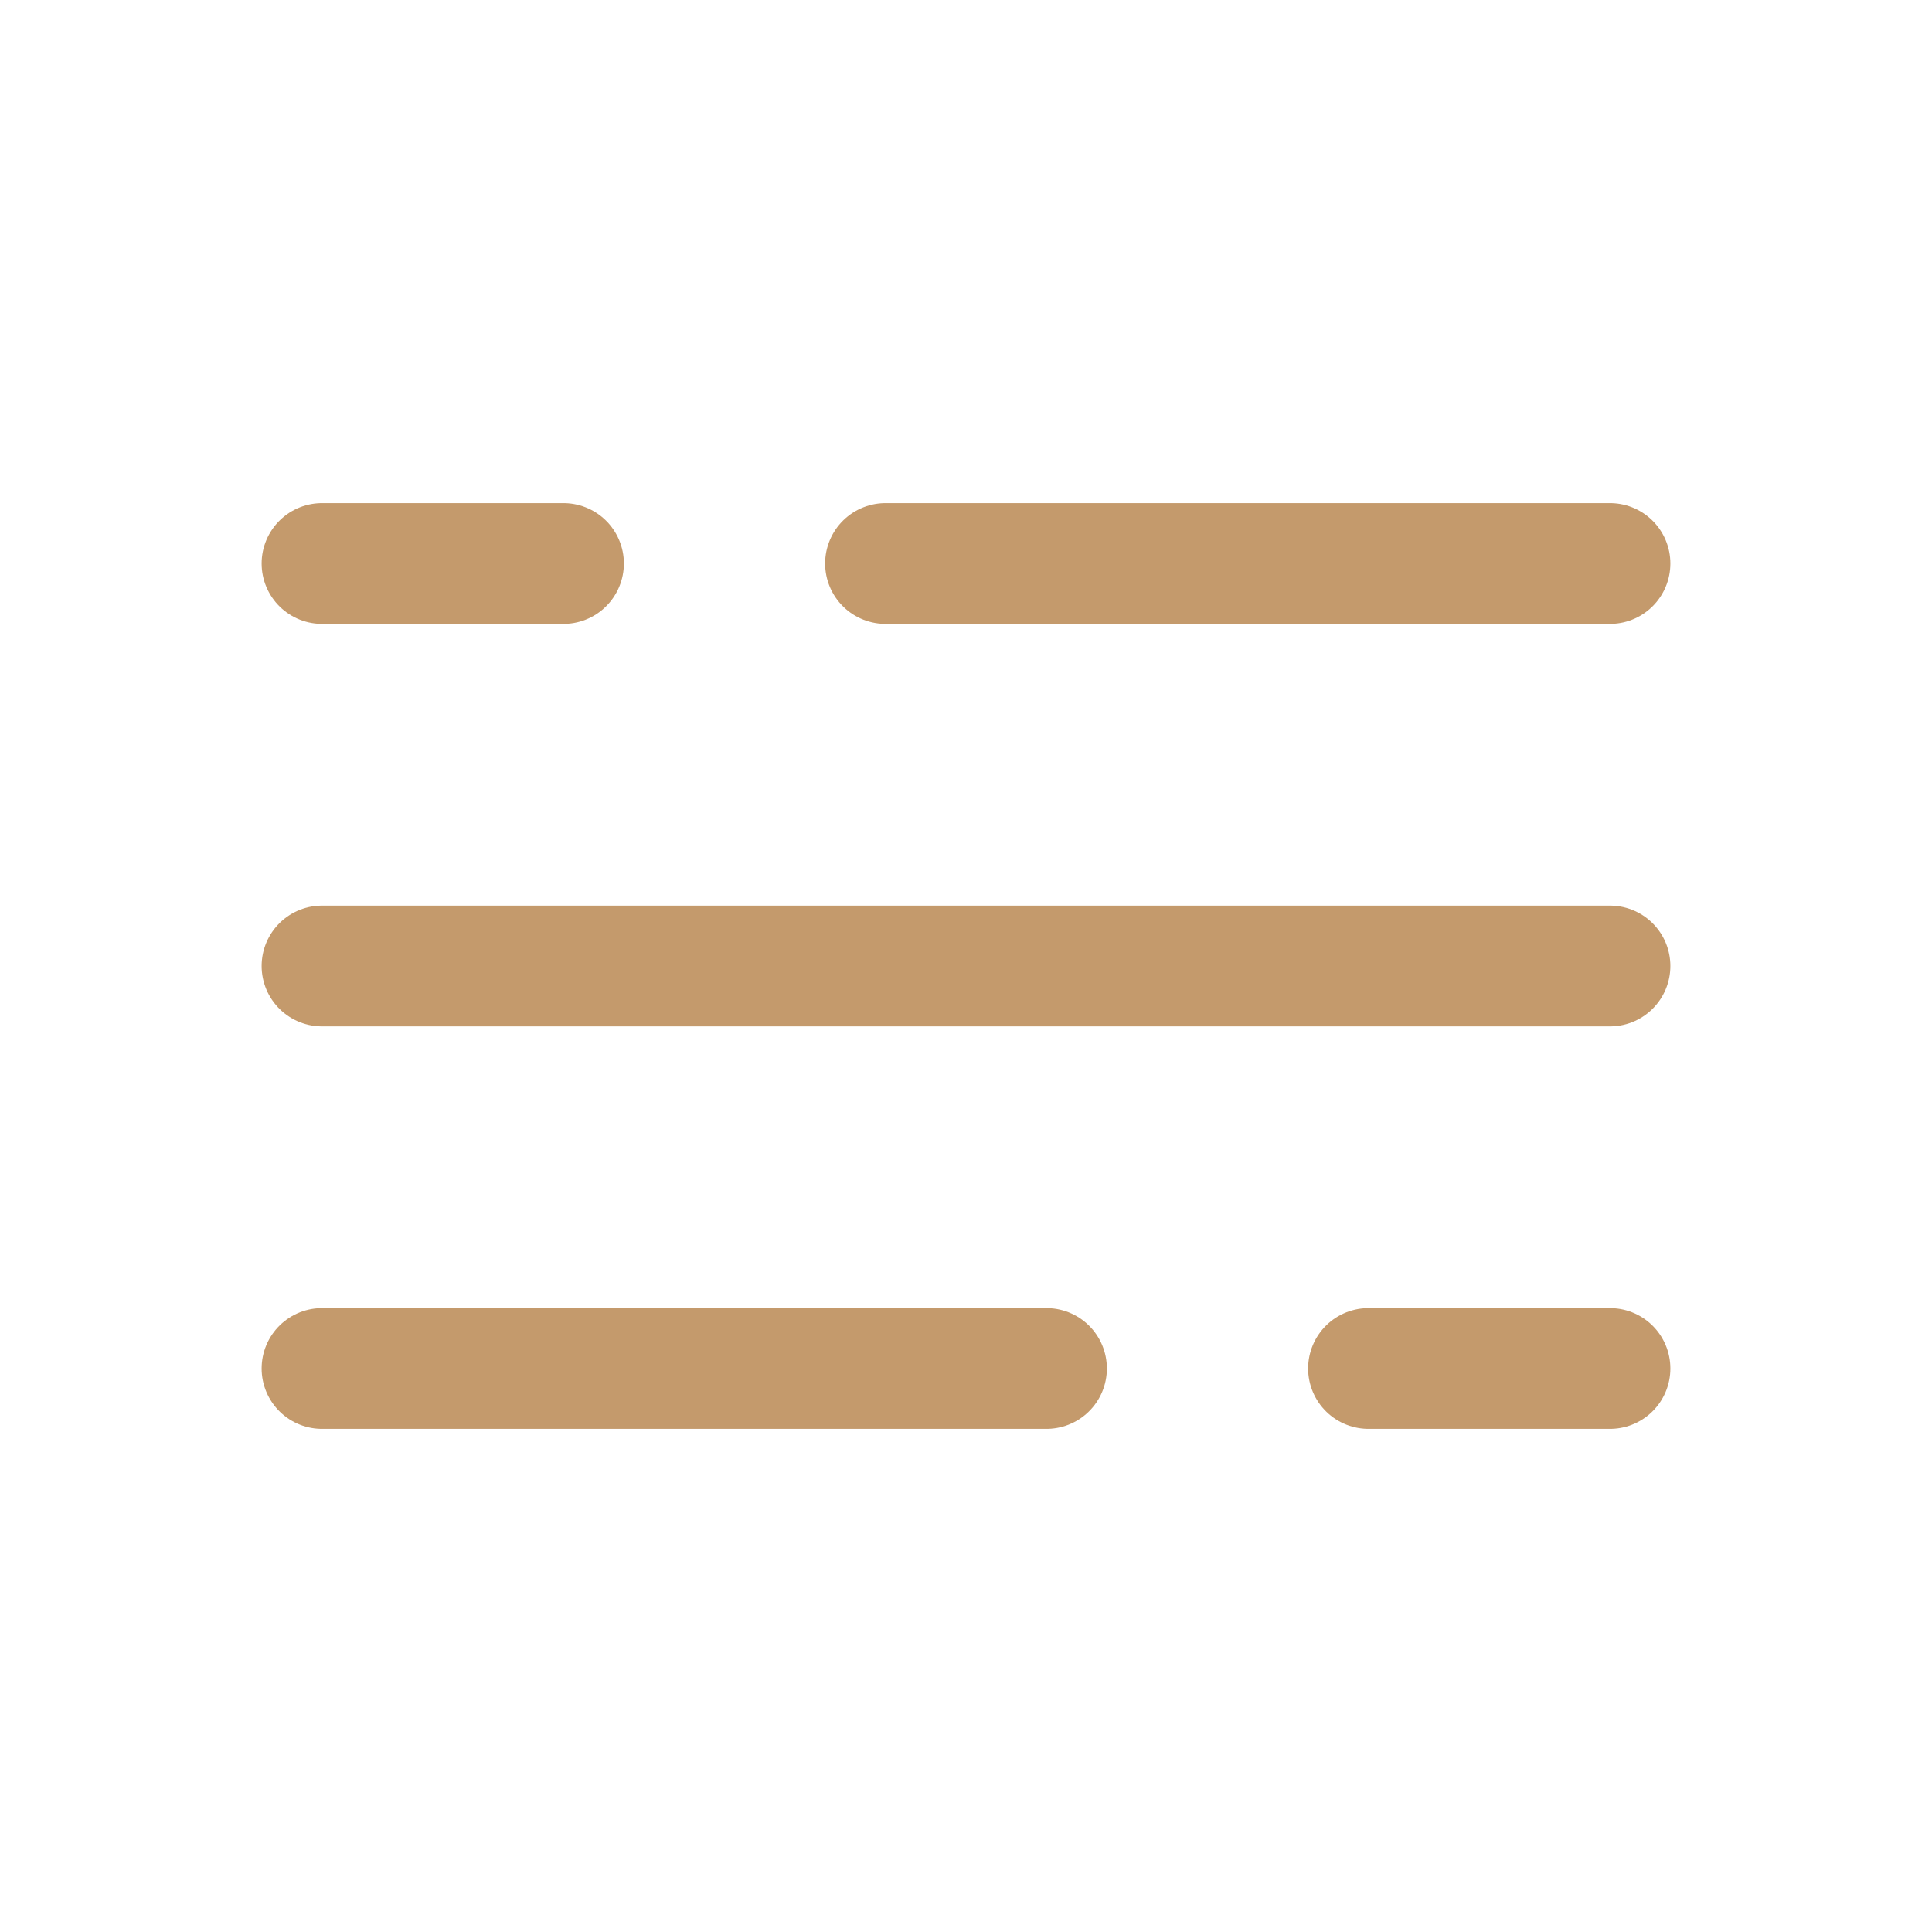
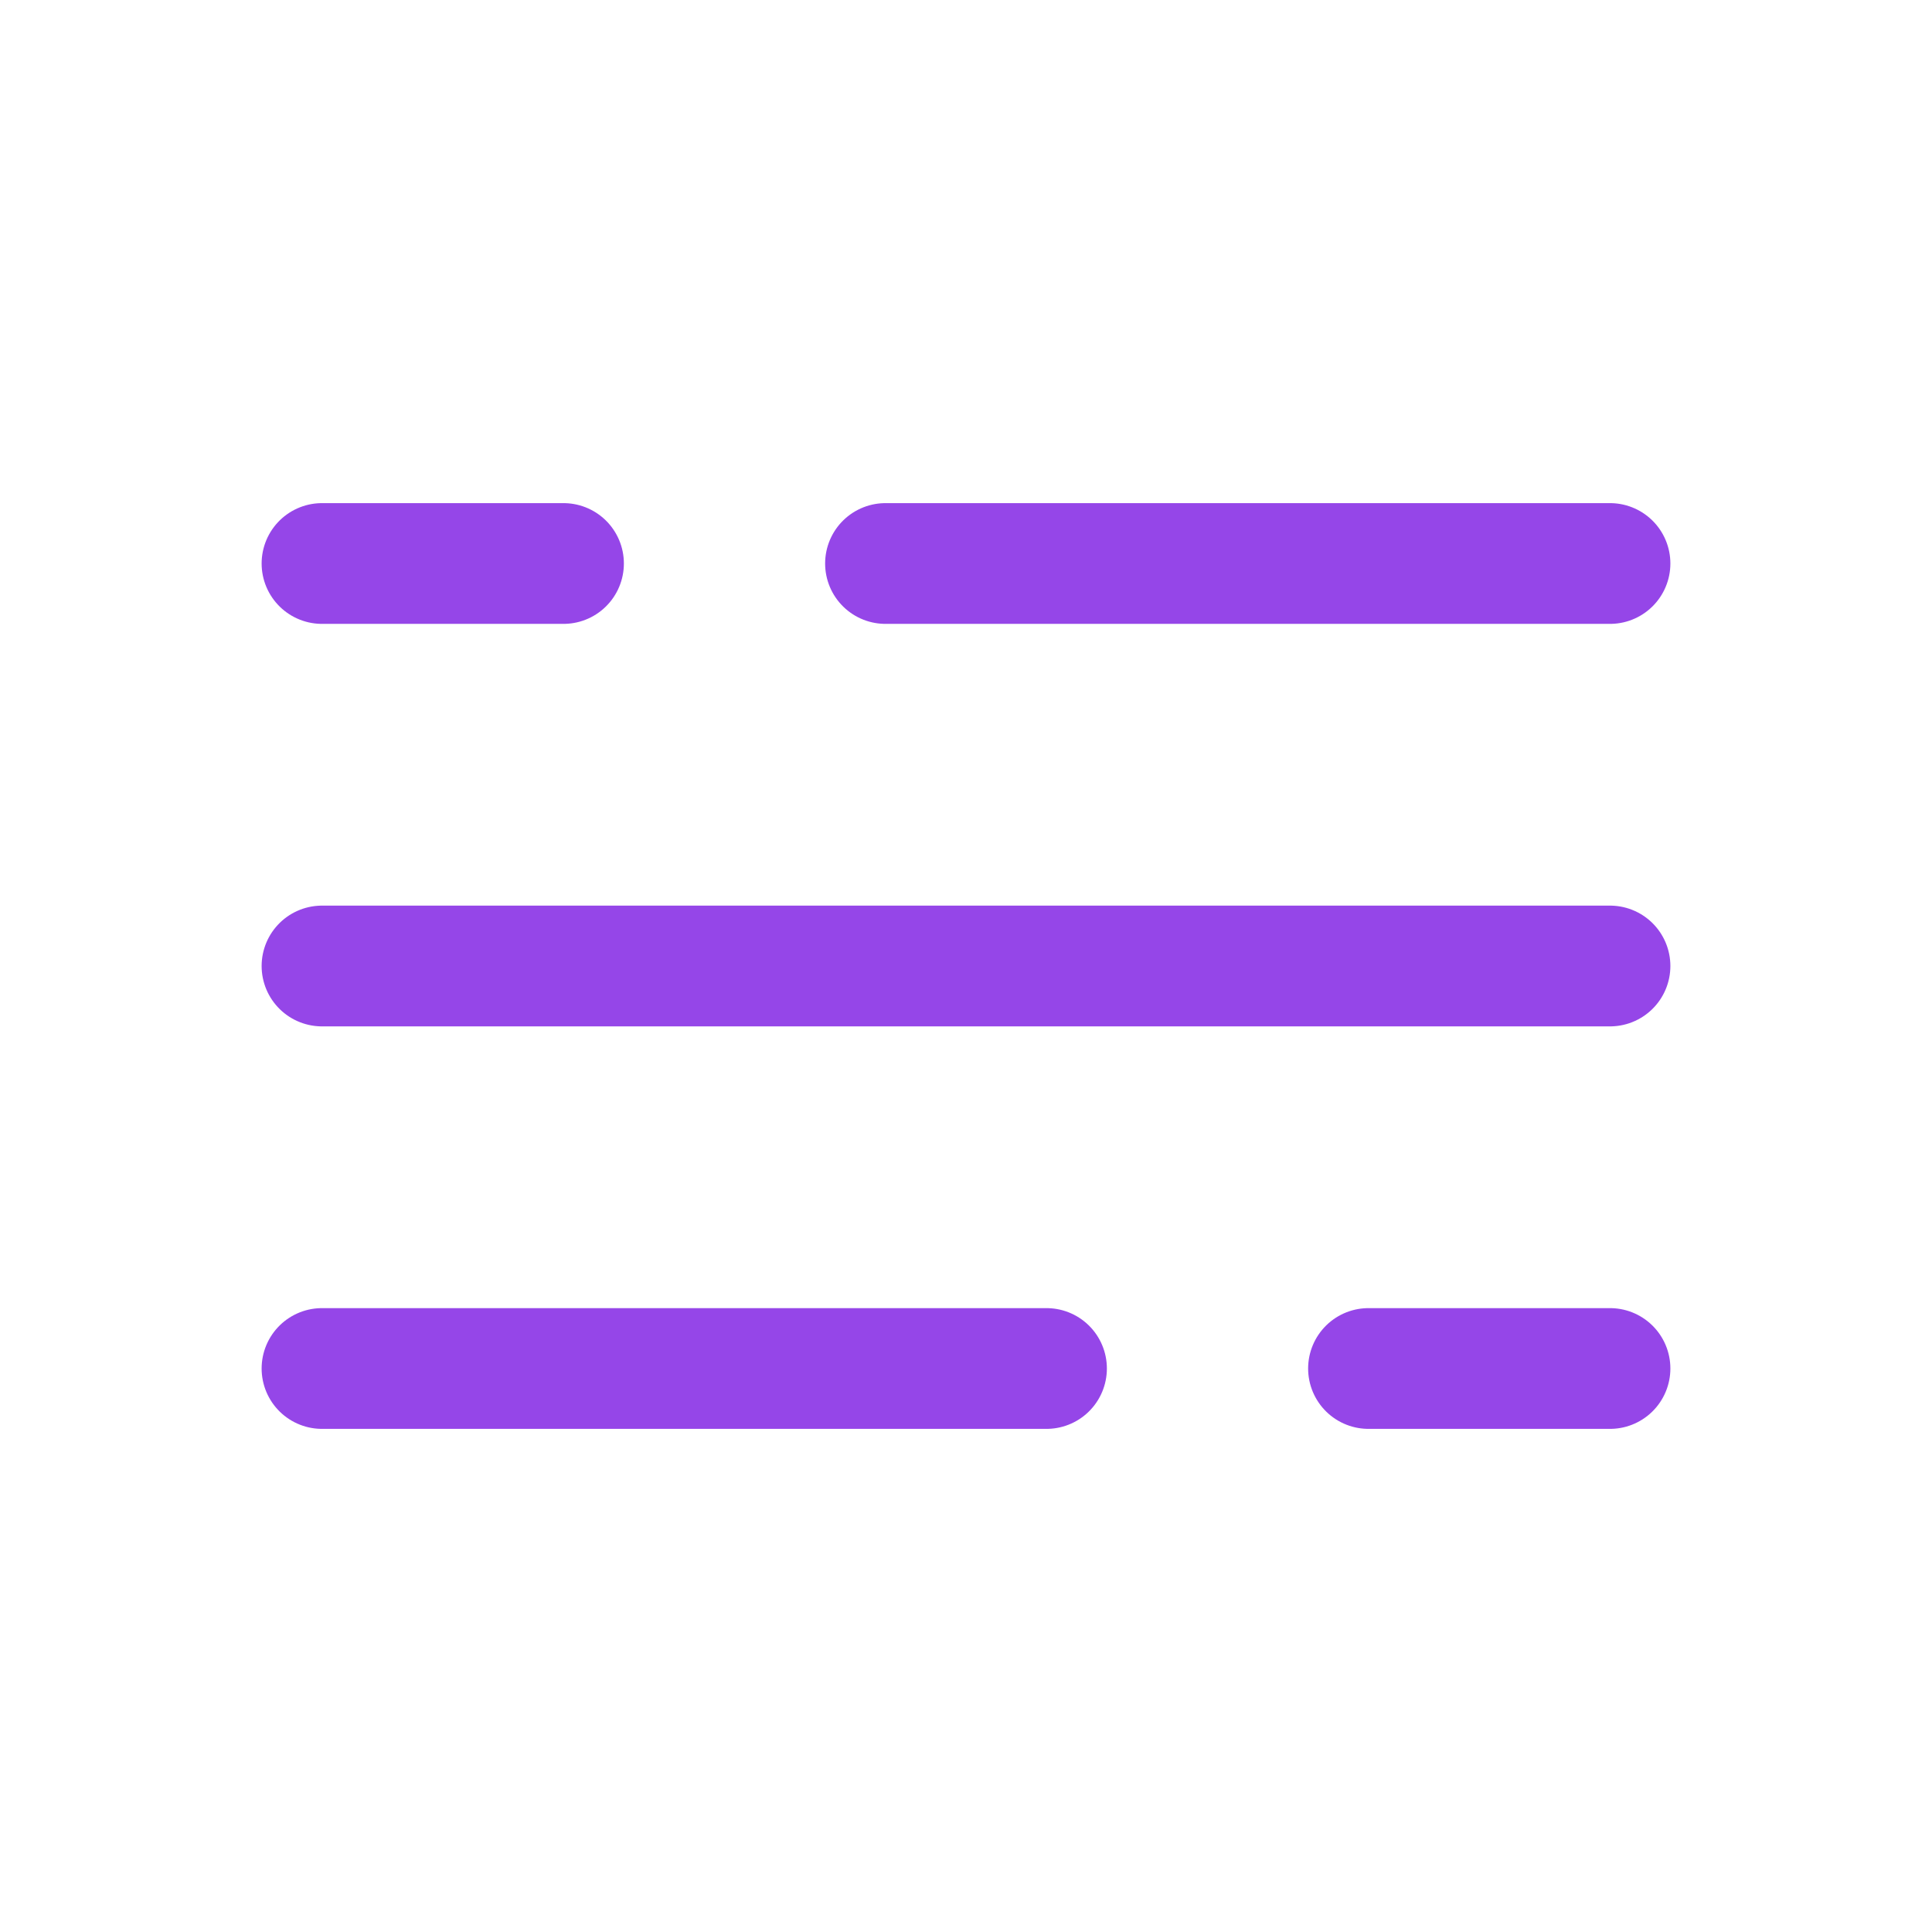
<svg xmlns="http://www.w3.org/2000/svg" width="171px" height="171px" viewBox="0 0 24 24" fill="#9546E8">
  <g id="SVGRepo_bgCarrier" stroke-width="0" />
  <g id="SVGRepo_tracerCarrier" stroke-linecap="round" stroke-linejoin="round" />
  <g id="SVGRepo_iconCarrier">
-     <path d="M4 7L7 7M20 7L11 7" stroke="#C49A6C" stroke-width="1.5" stroke-linecap="round" />
-     <path d="M20 17H17M4 17L13 17" stroke="#C49A6C" stroke-width="1.5" stroke-linecap="round" />
-     <path d="M4 12H7L20 12" stroke="#C49A6C" stroke-width="1.5" stroke-linecap="round" />
+     <path d="M4 7L7 7M20 7L11 7" stroke="#9546E8" stroke-width="1.5" stroke-linecap="round" />
+     <path d="M20 17H17M4 17L13 17" stroke="#9546E8" stroke-width="1.5" stroke-linecap="round" />
+     <path d="M4 12H7L20 12" stroke="#9546E8" stroke-width="1.5" stroke-linecap="round" />
  </g>
</svg>
